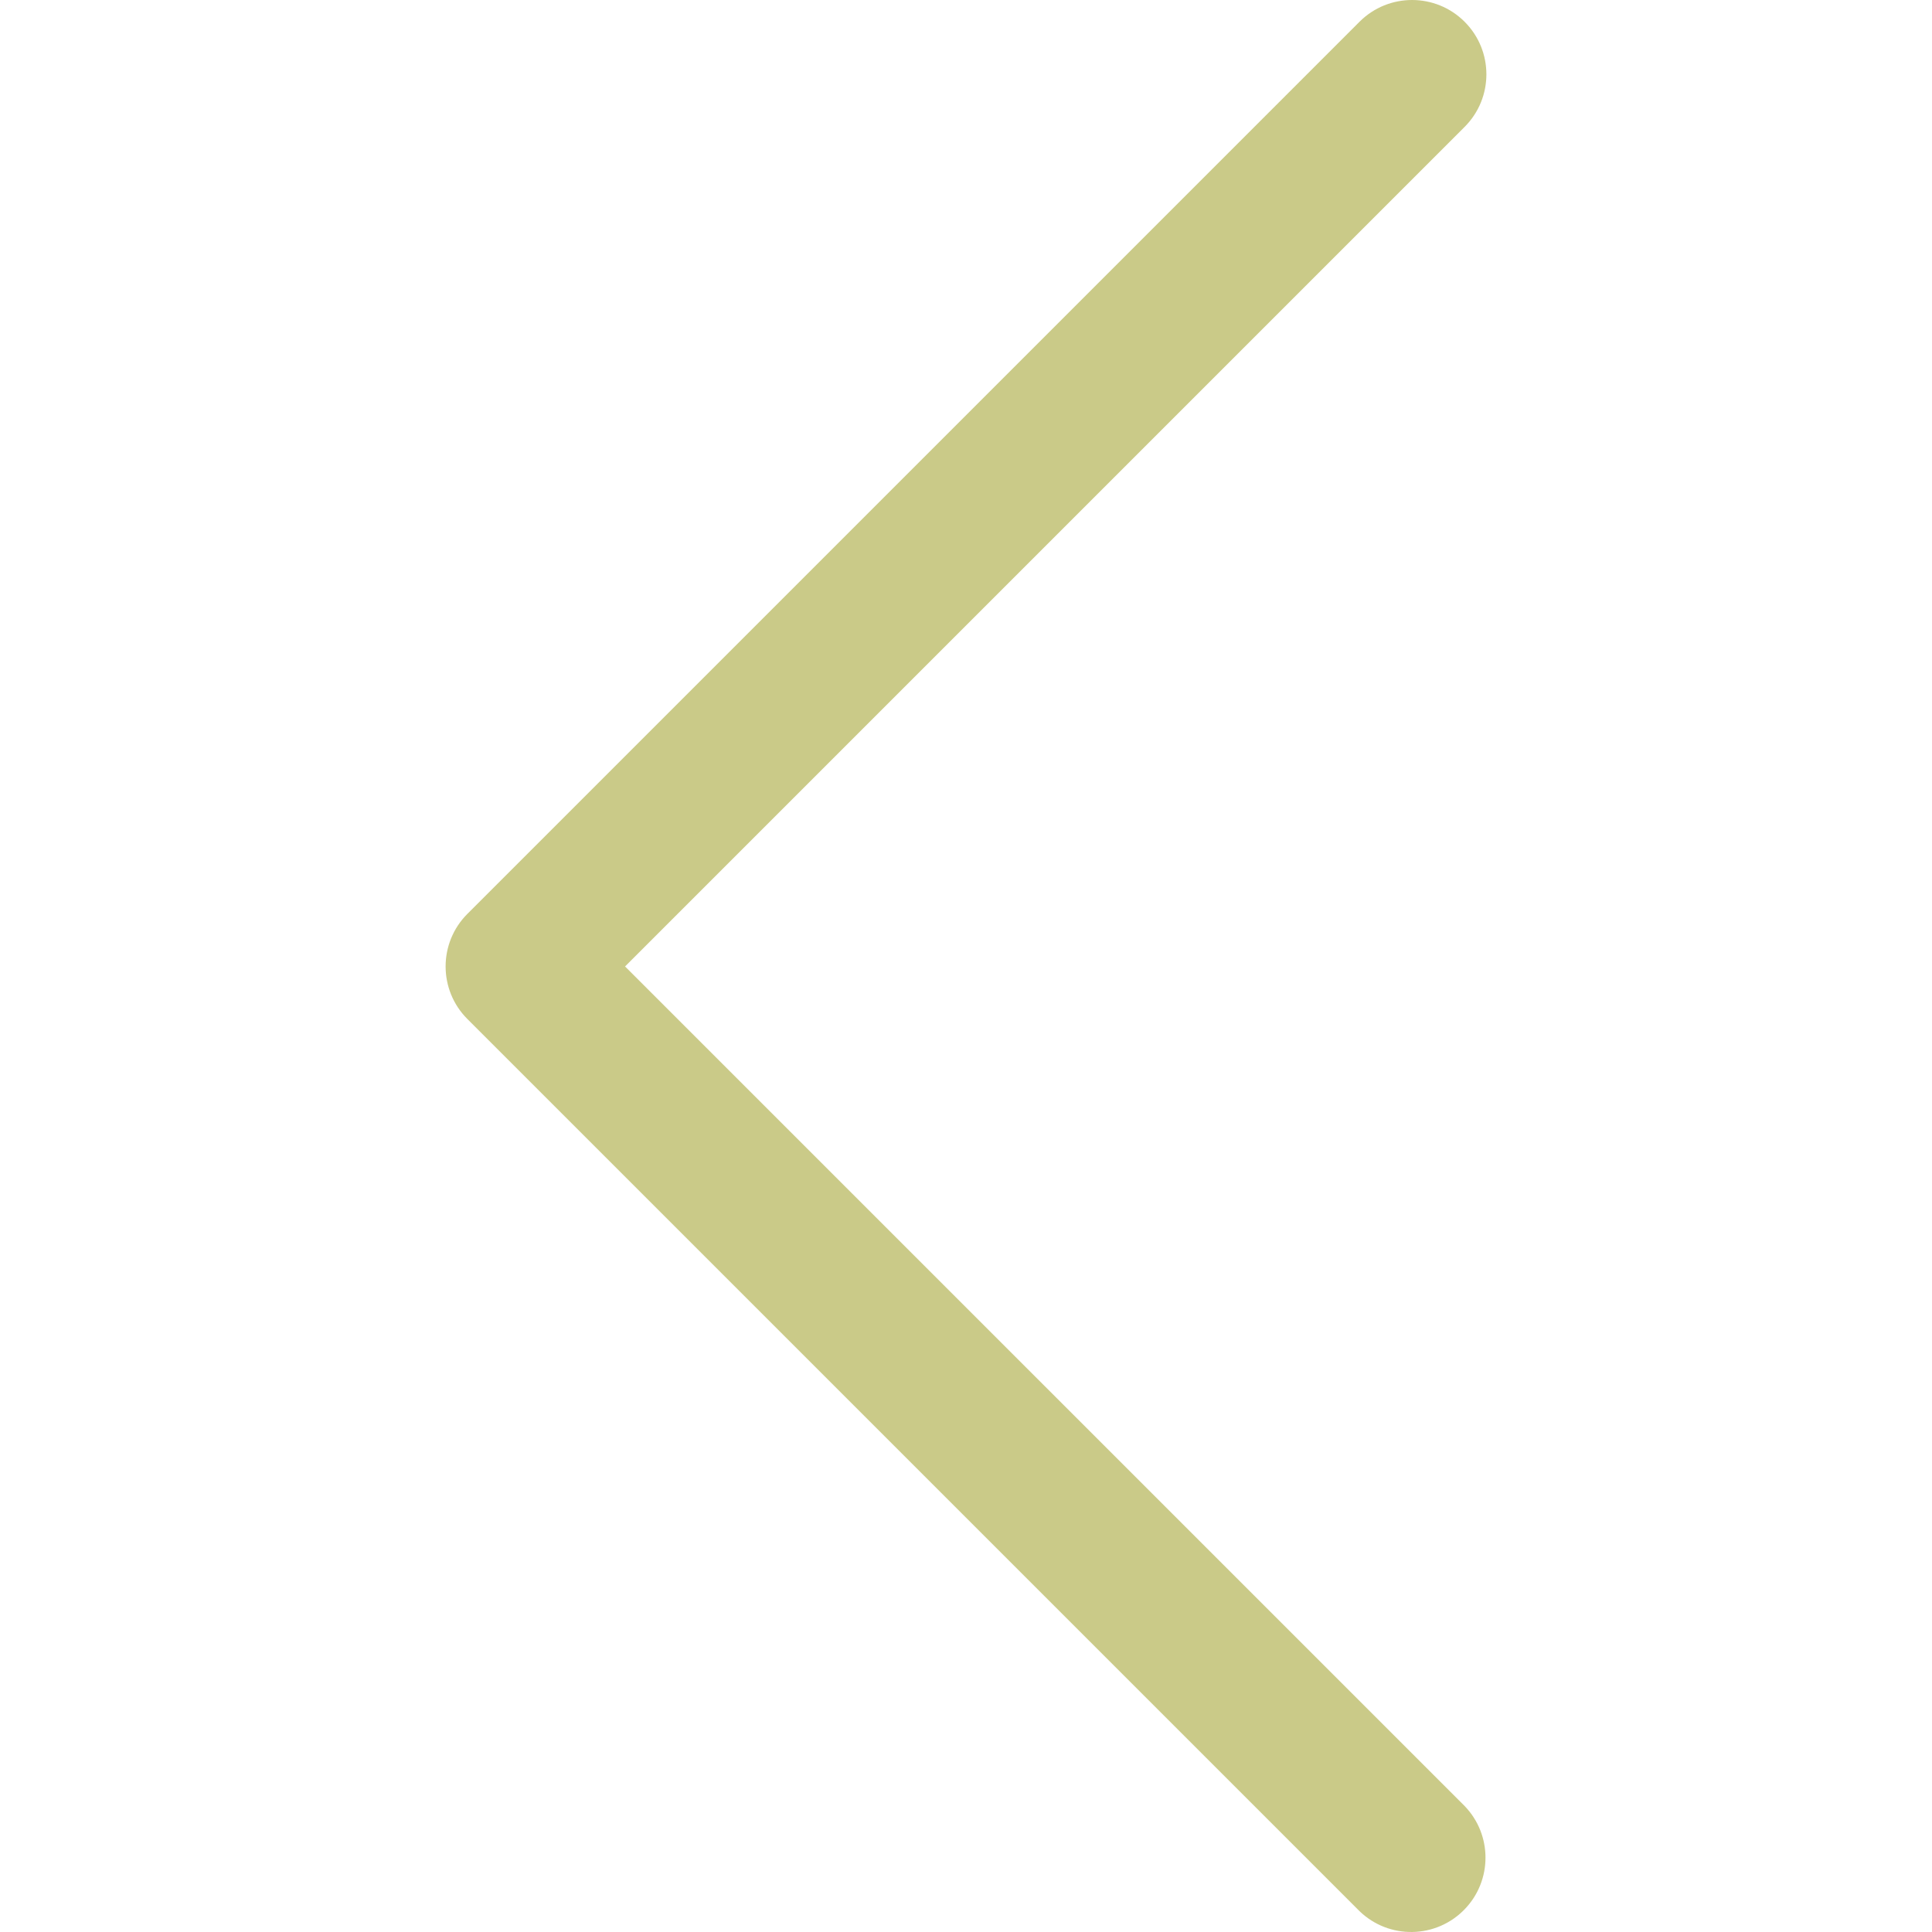
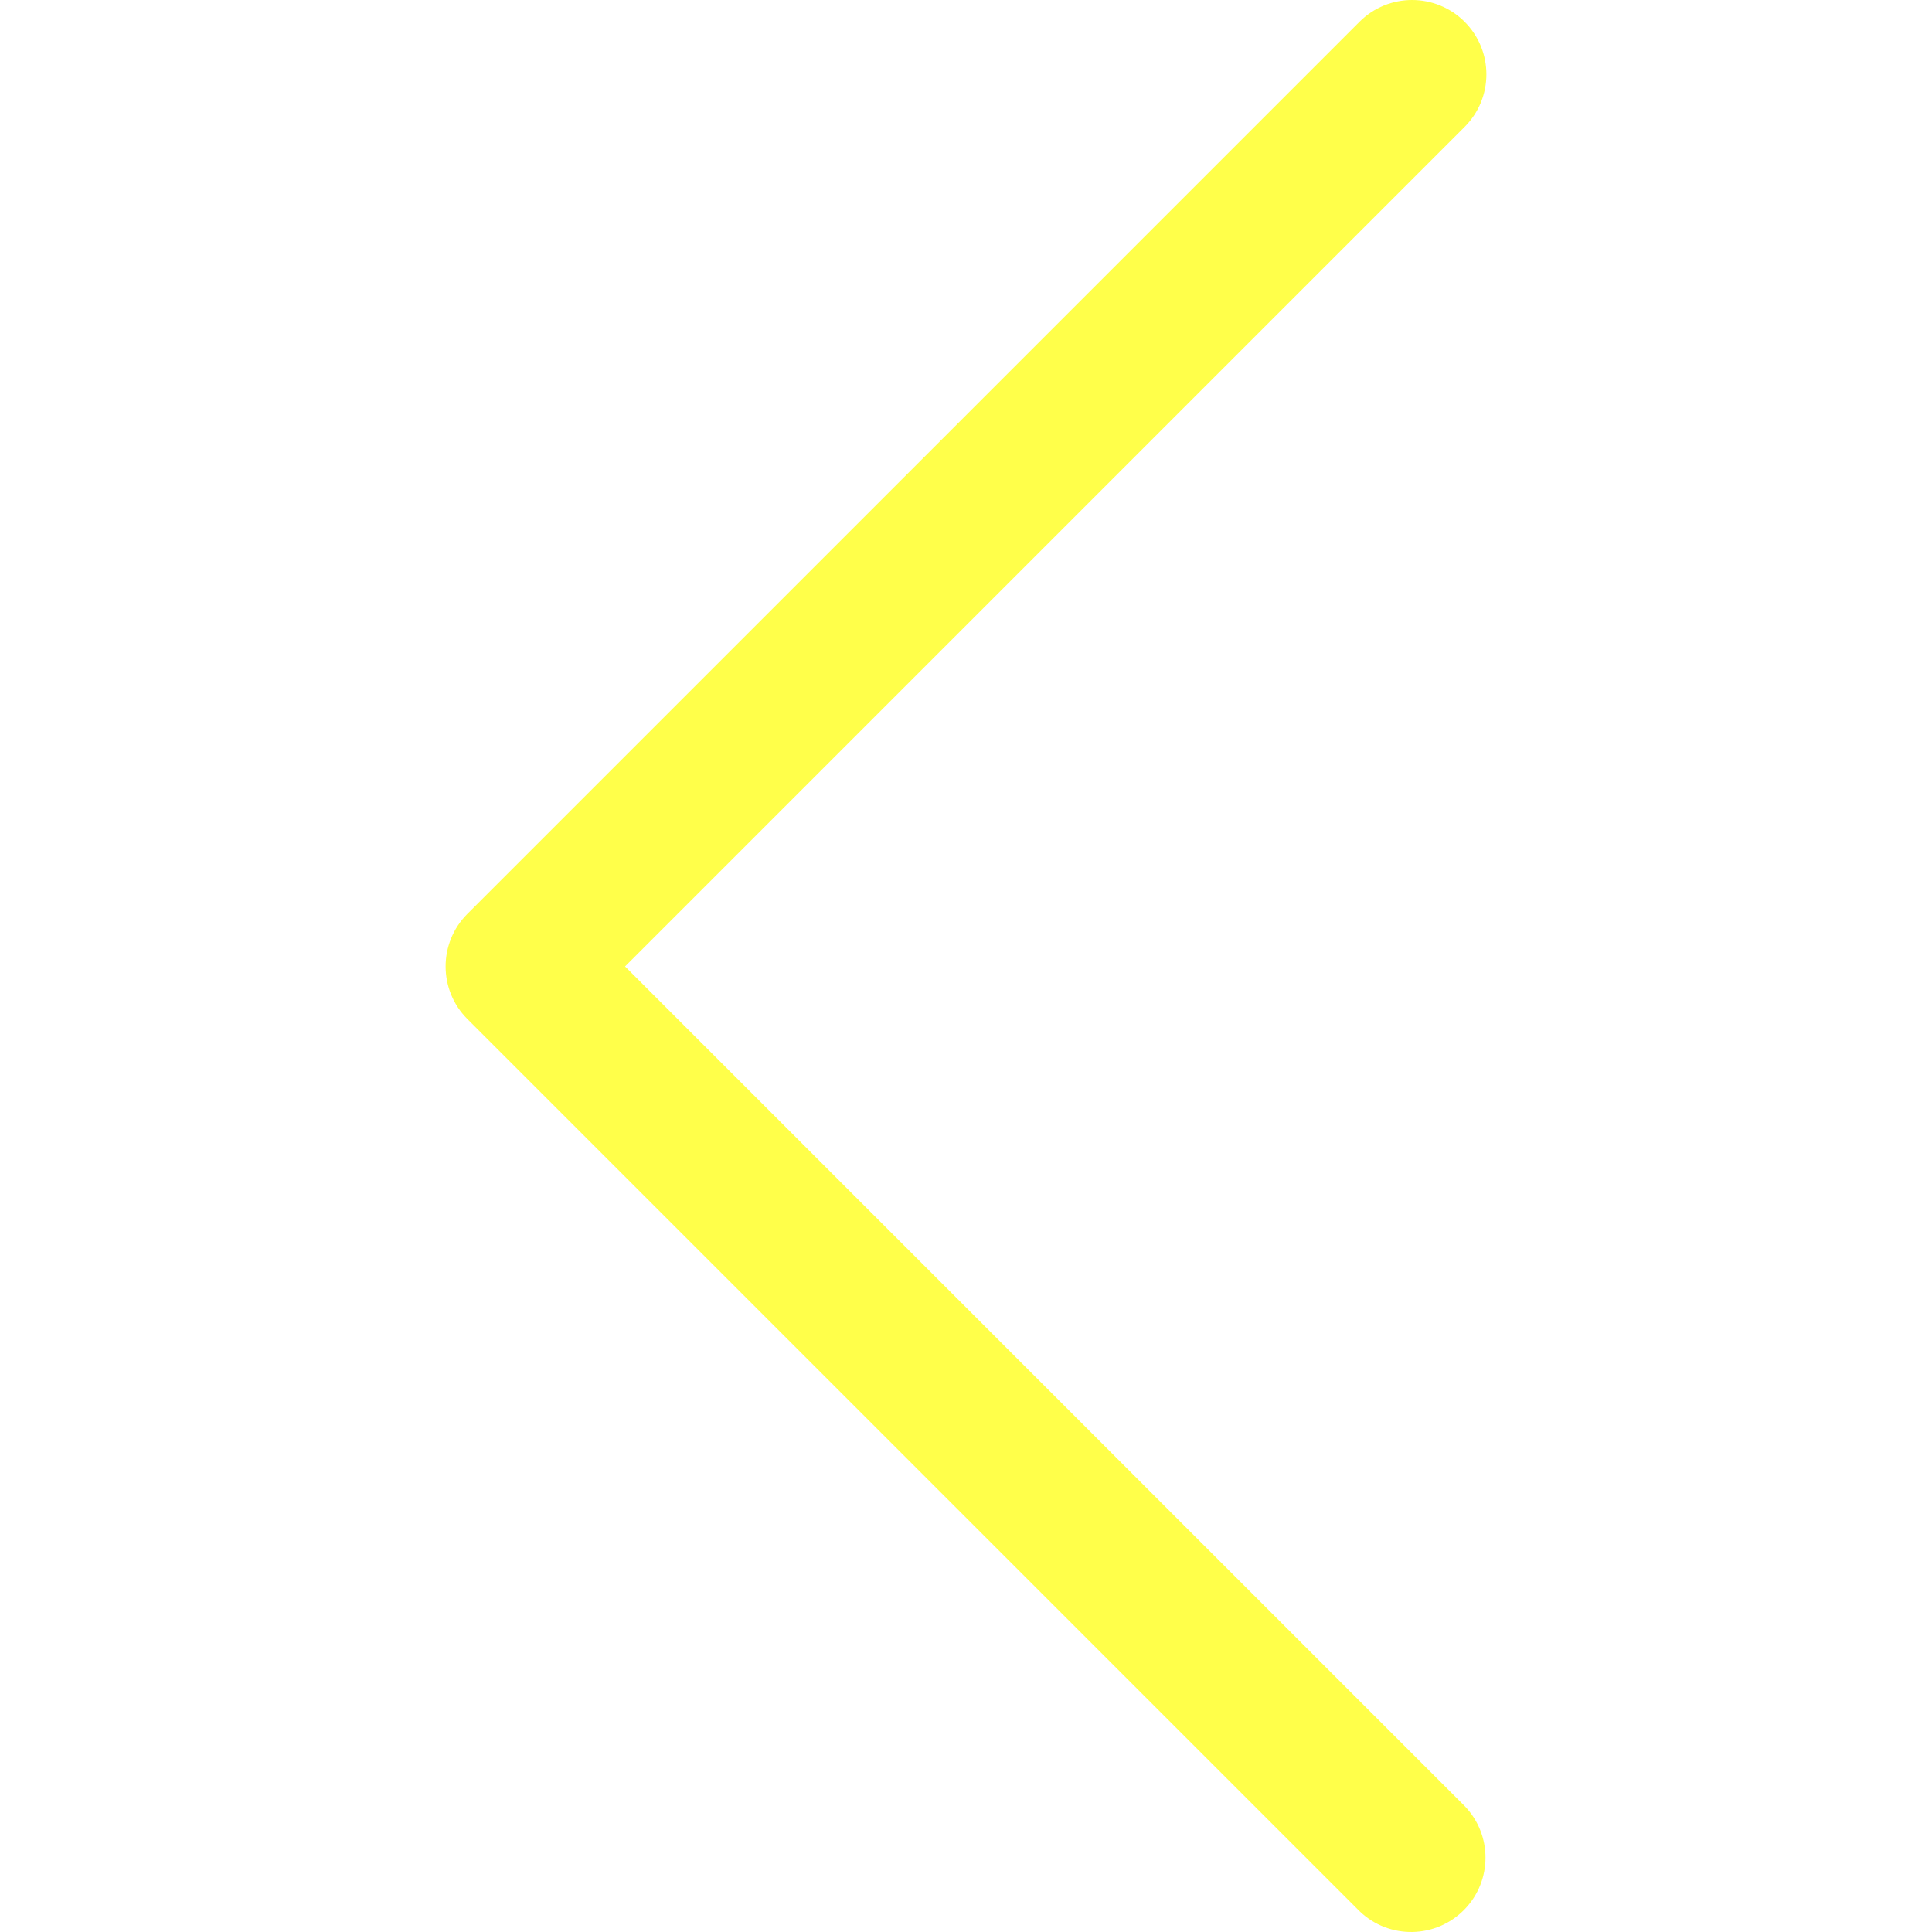
<svg xmlns="http://www.w3.org/2000/svg" version="1.1" x="0px" y="0px" viewBox="0 0 443.52 443.52" style="enable-background:new 0 0 443.52 443.52;" xml:space="preserve">
-   <path d="M143.492,221.863L336.226,29.129c6.663-6.664,6.663-17.468,0-24.132c-6.665-6.662-17.468-6.662-24.132,0l-204.8,204.8   c-6.662,6.664-6.662,17.468,0,24.132l204.8,204.8c6.78,6.548,17.584,6.36,24.132-0.42c6.387-6.614,6.387-17.099,0-23.712   L143.492,221.863z" fill="#97971481" />
+   <path d="M143.492,221.863L336.226,29.129c6.663-6.664,6.663-17.468,0-24.132c-6.665-6.662-17.468-6.662-24.132,0l-204.8,204.8   c-6.662,6.664-6.662,17.468,0,24.132l204.8,204.8c6.78,6.548,17.584,6.36,24.132-0.42c6.387-6.614,6.387-17.099,0-23.712   L143.492,221.863z" fill="#ffff00b5" />
</svg>
